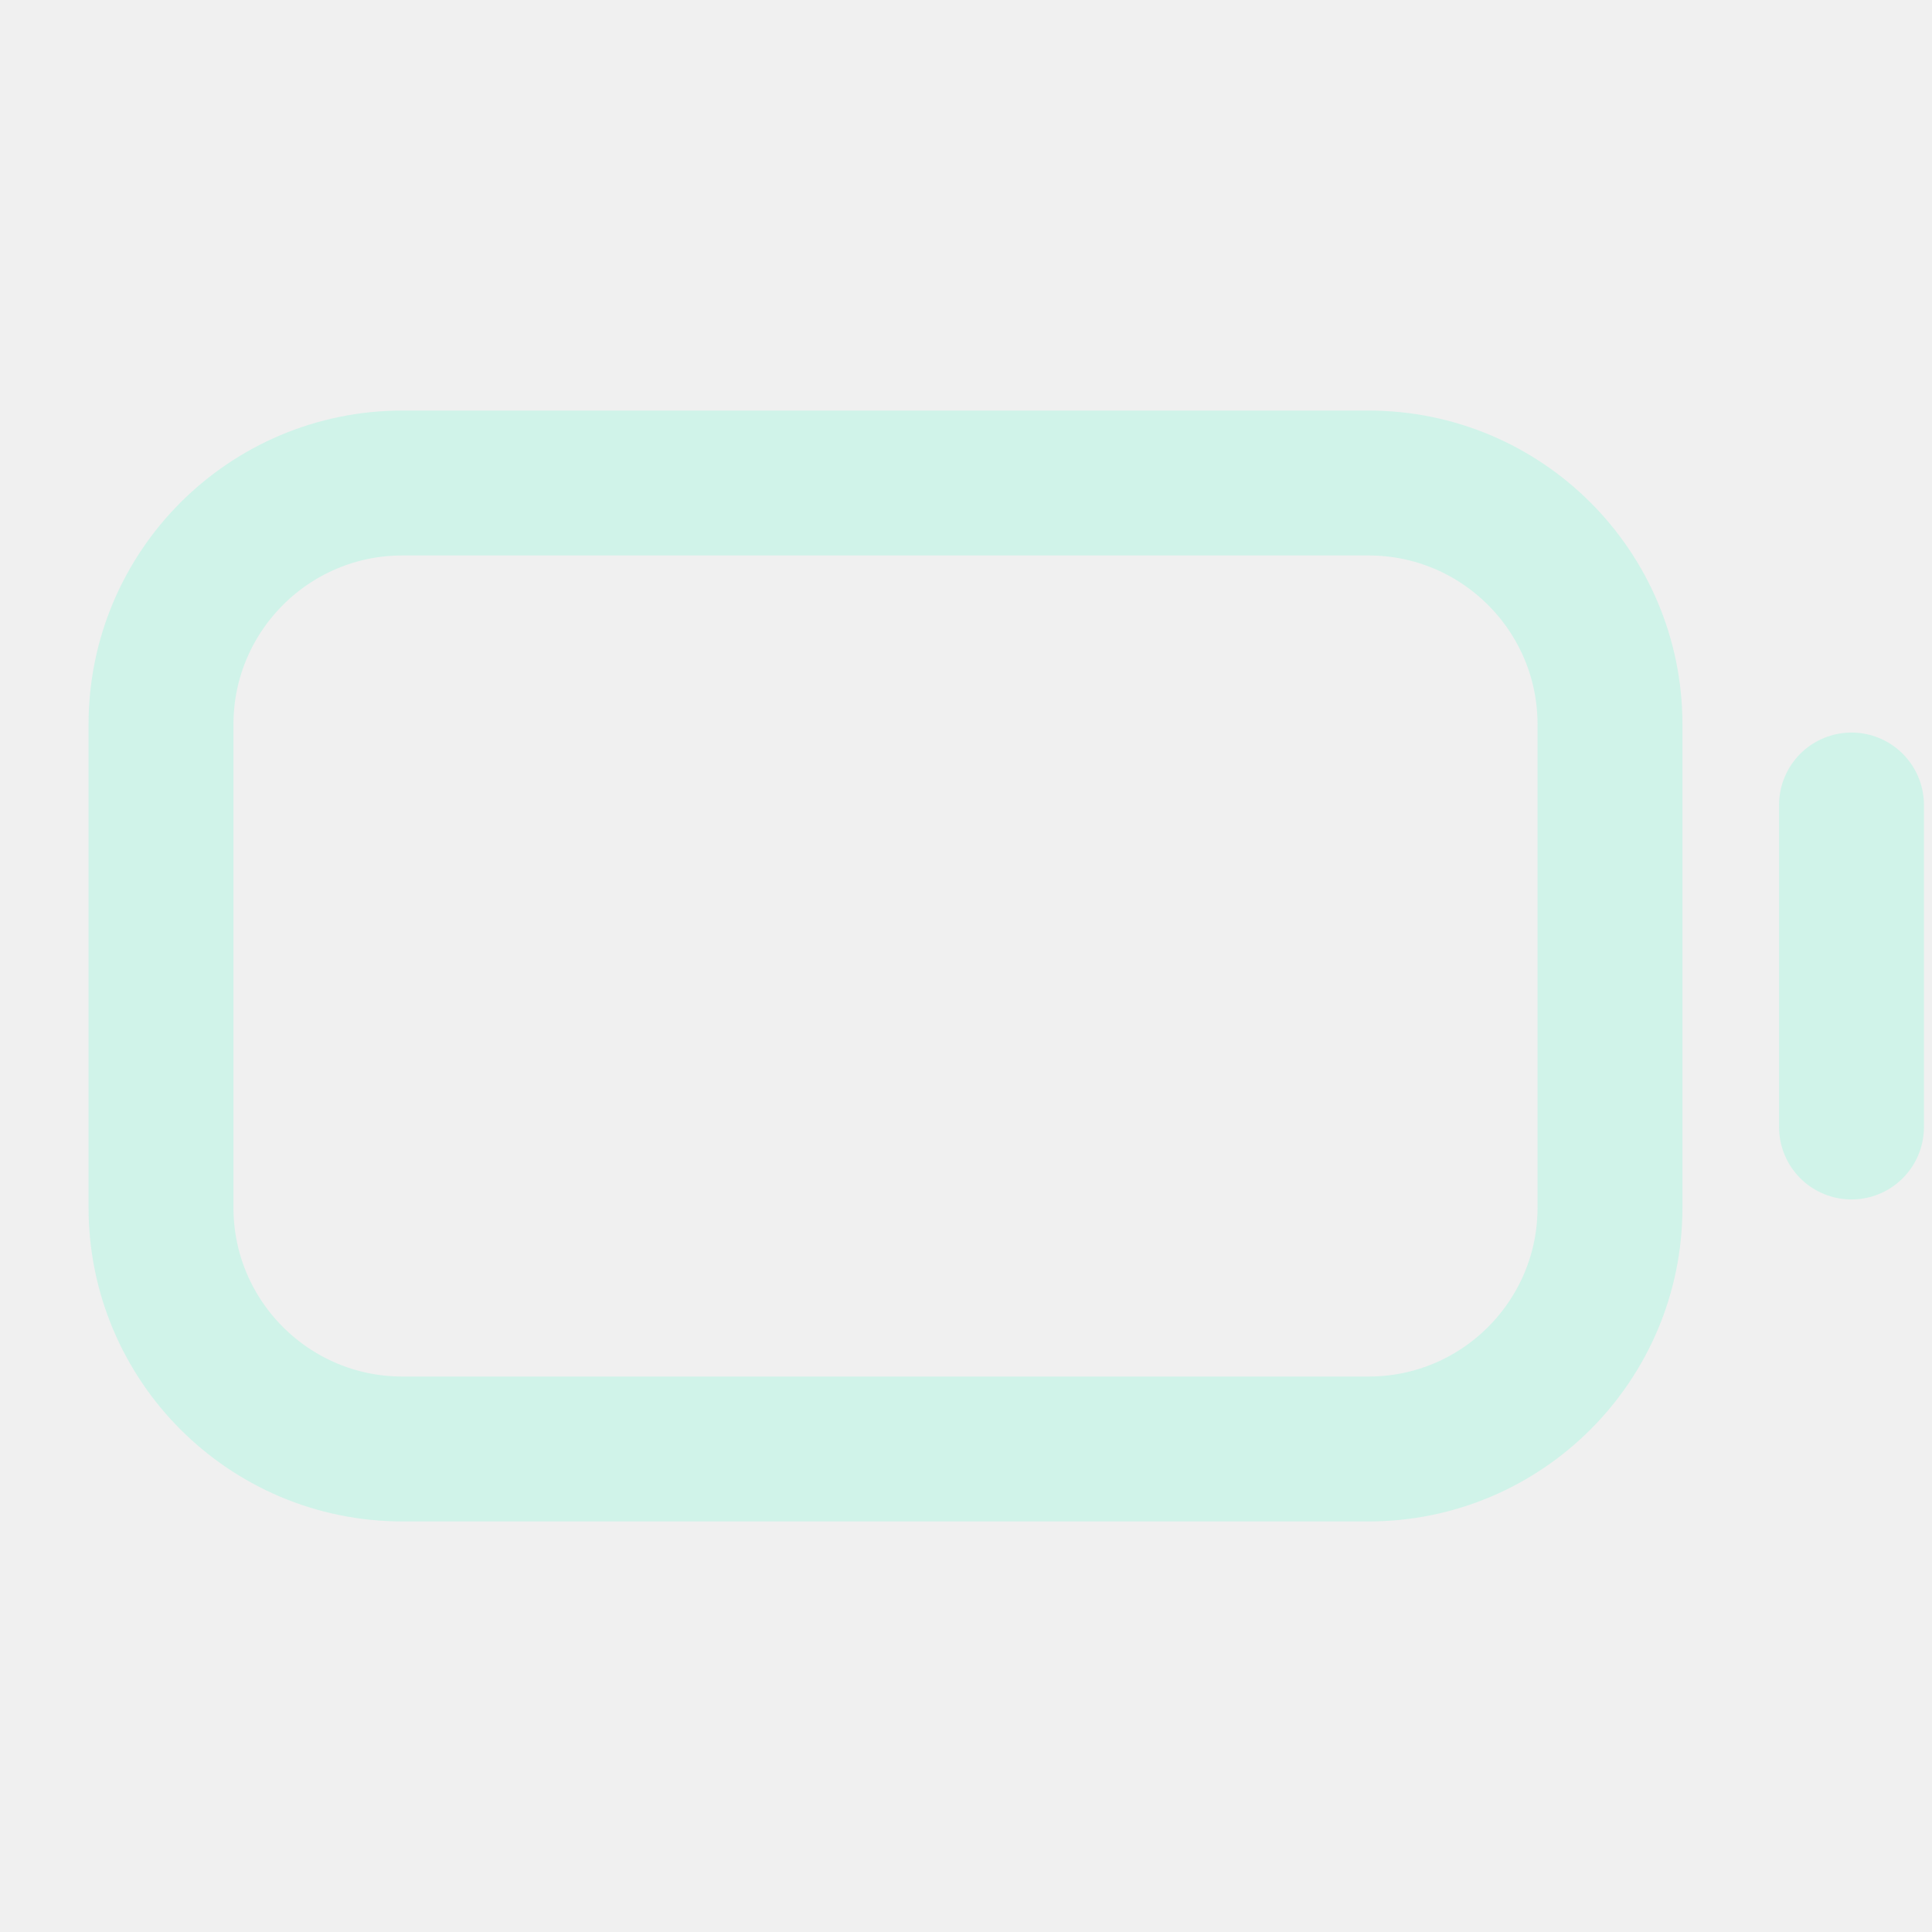
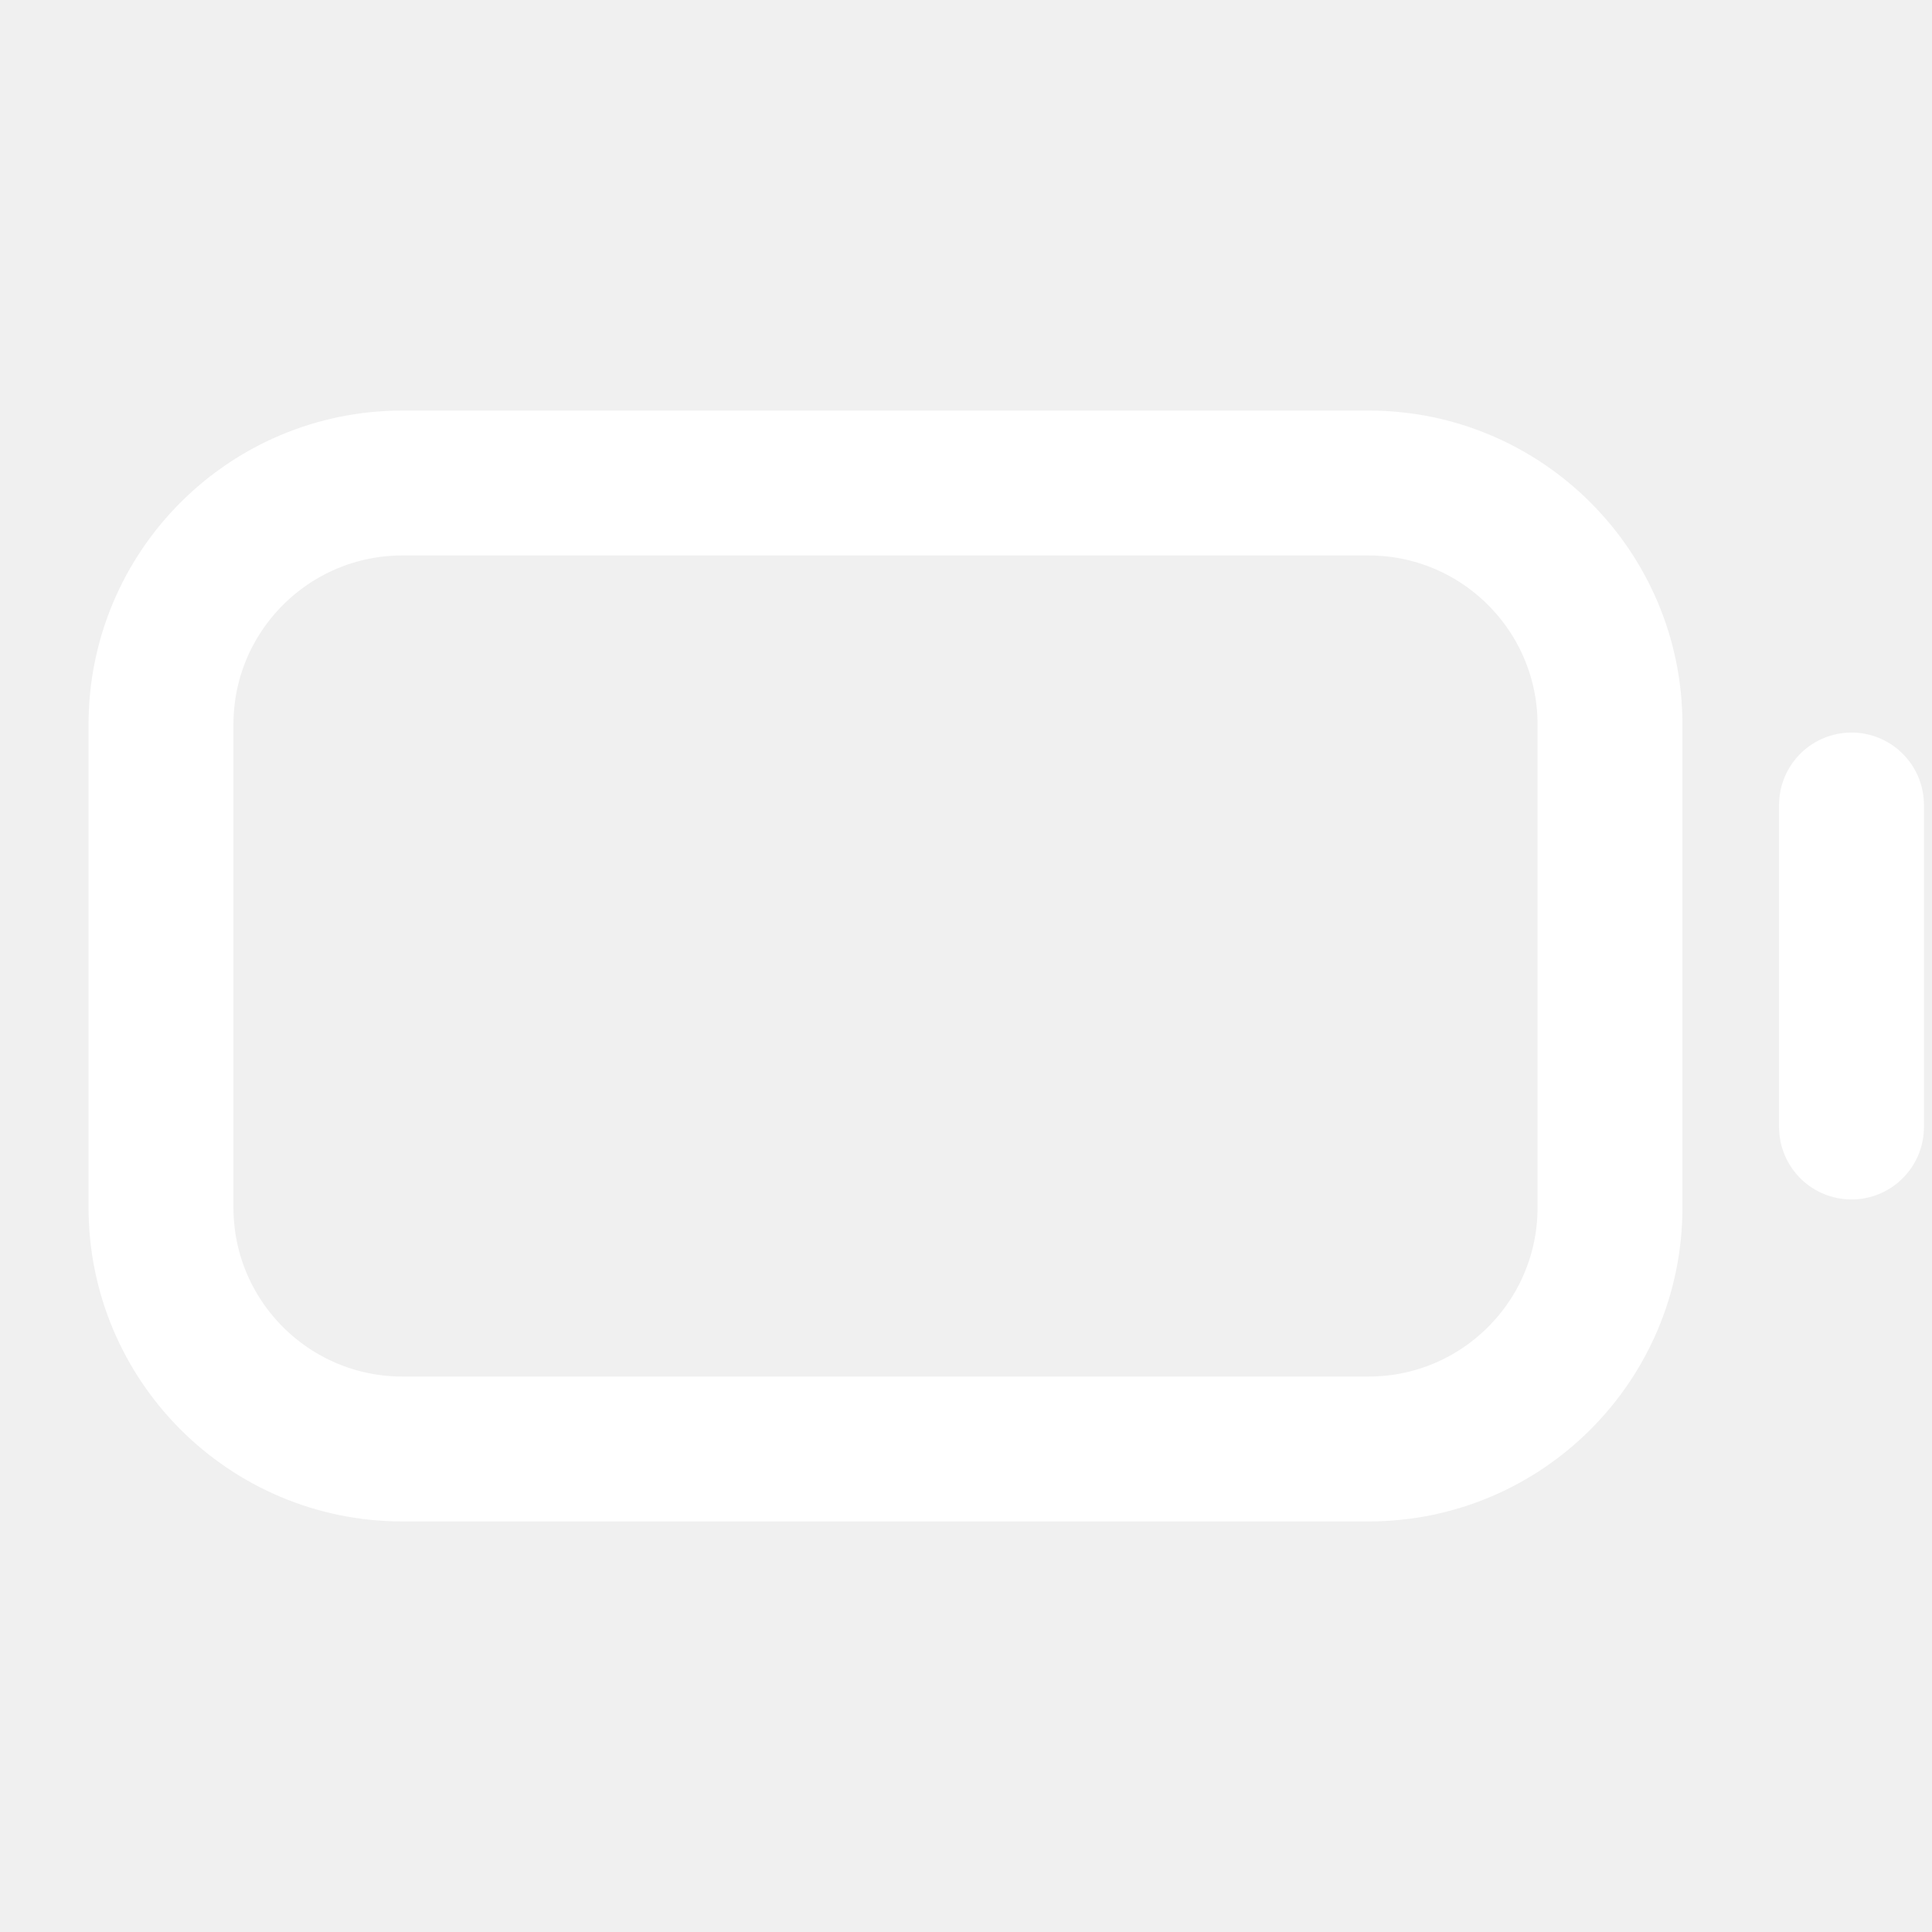
- <svg xmlns="http://www.w3.org/2000/svg" width="24" height="24" viewBox="0 0 24 24" fill="none" stroke="#d0f3e9" stroke-width="1.8" stroke-linecap="round" stroke-linejoin="round">
+ <svg xmlns="http://www.w3.org/2000/svg" width="24" height="24" viewBox="0 0 24 24" fill="none" stroke="#ffffff" stroke-width="1.8" stroke-linecap="round" stroke-linejoin="round">
  <rect x="2" y="6" width="18" height="12" rx="3" />
  <path d="M23 10v4" />
</svg>
